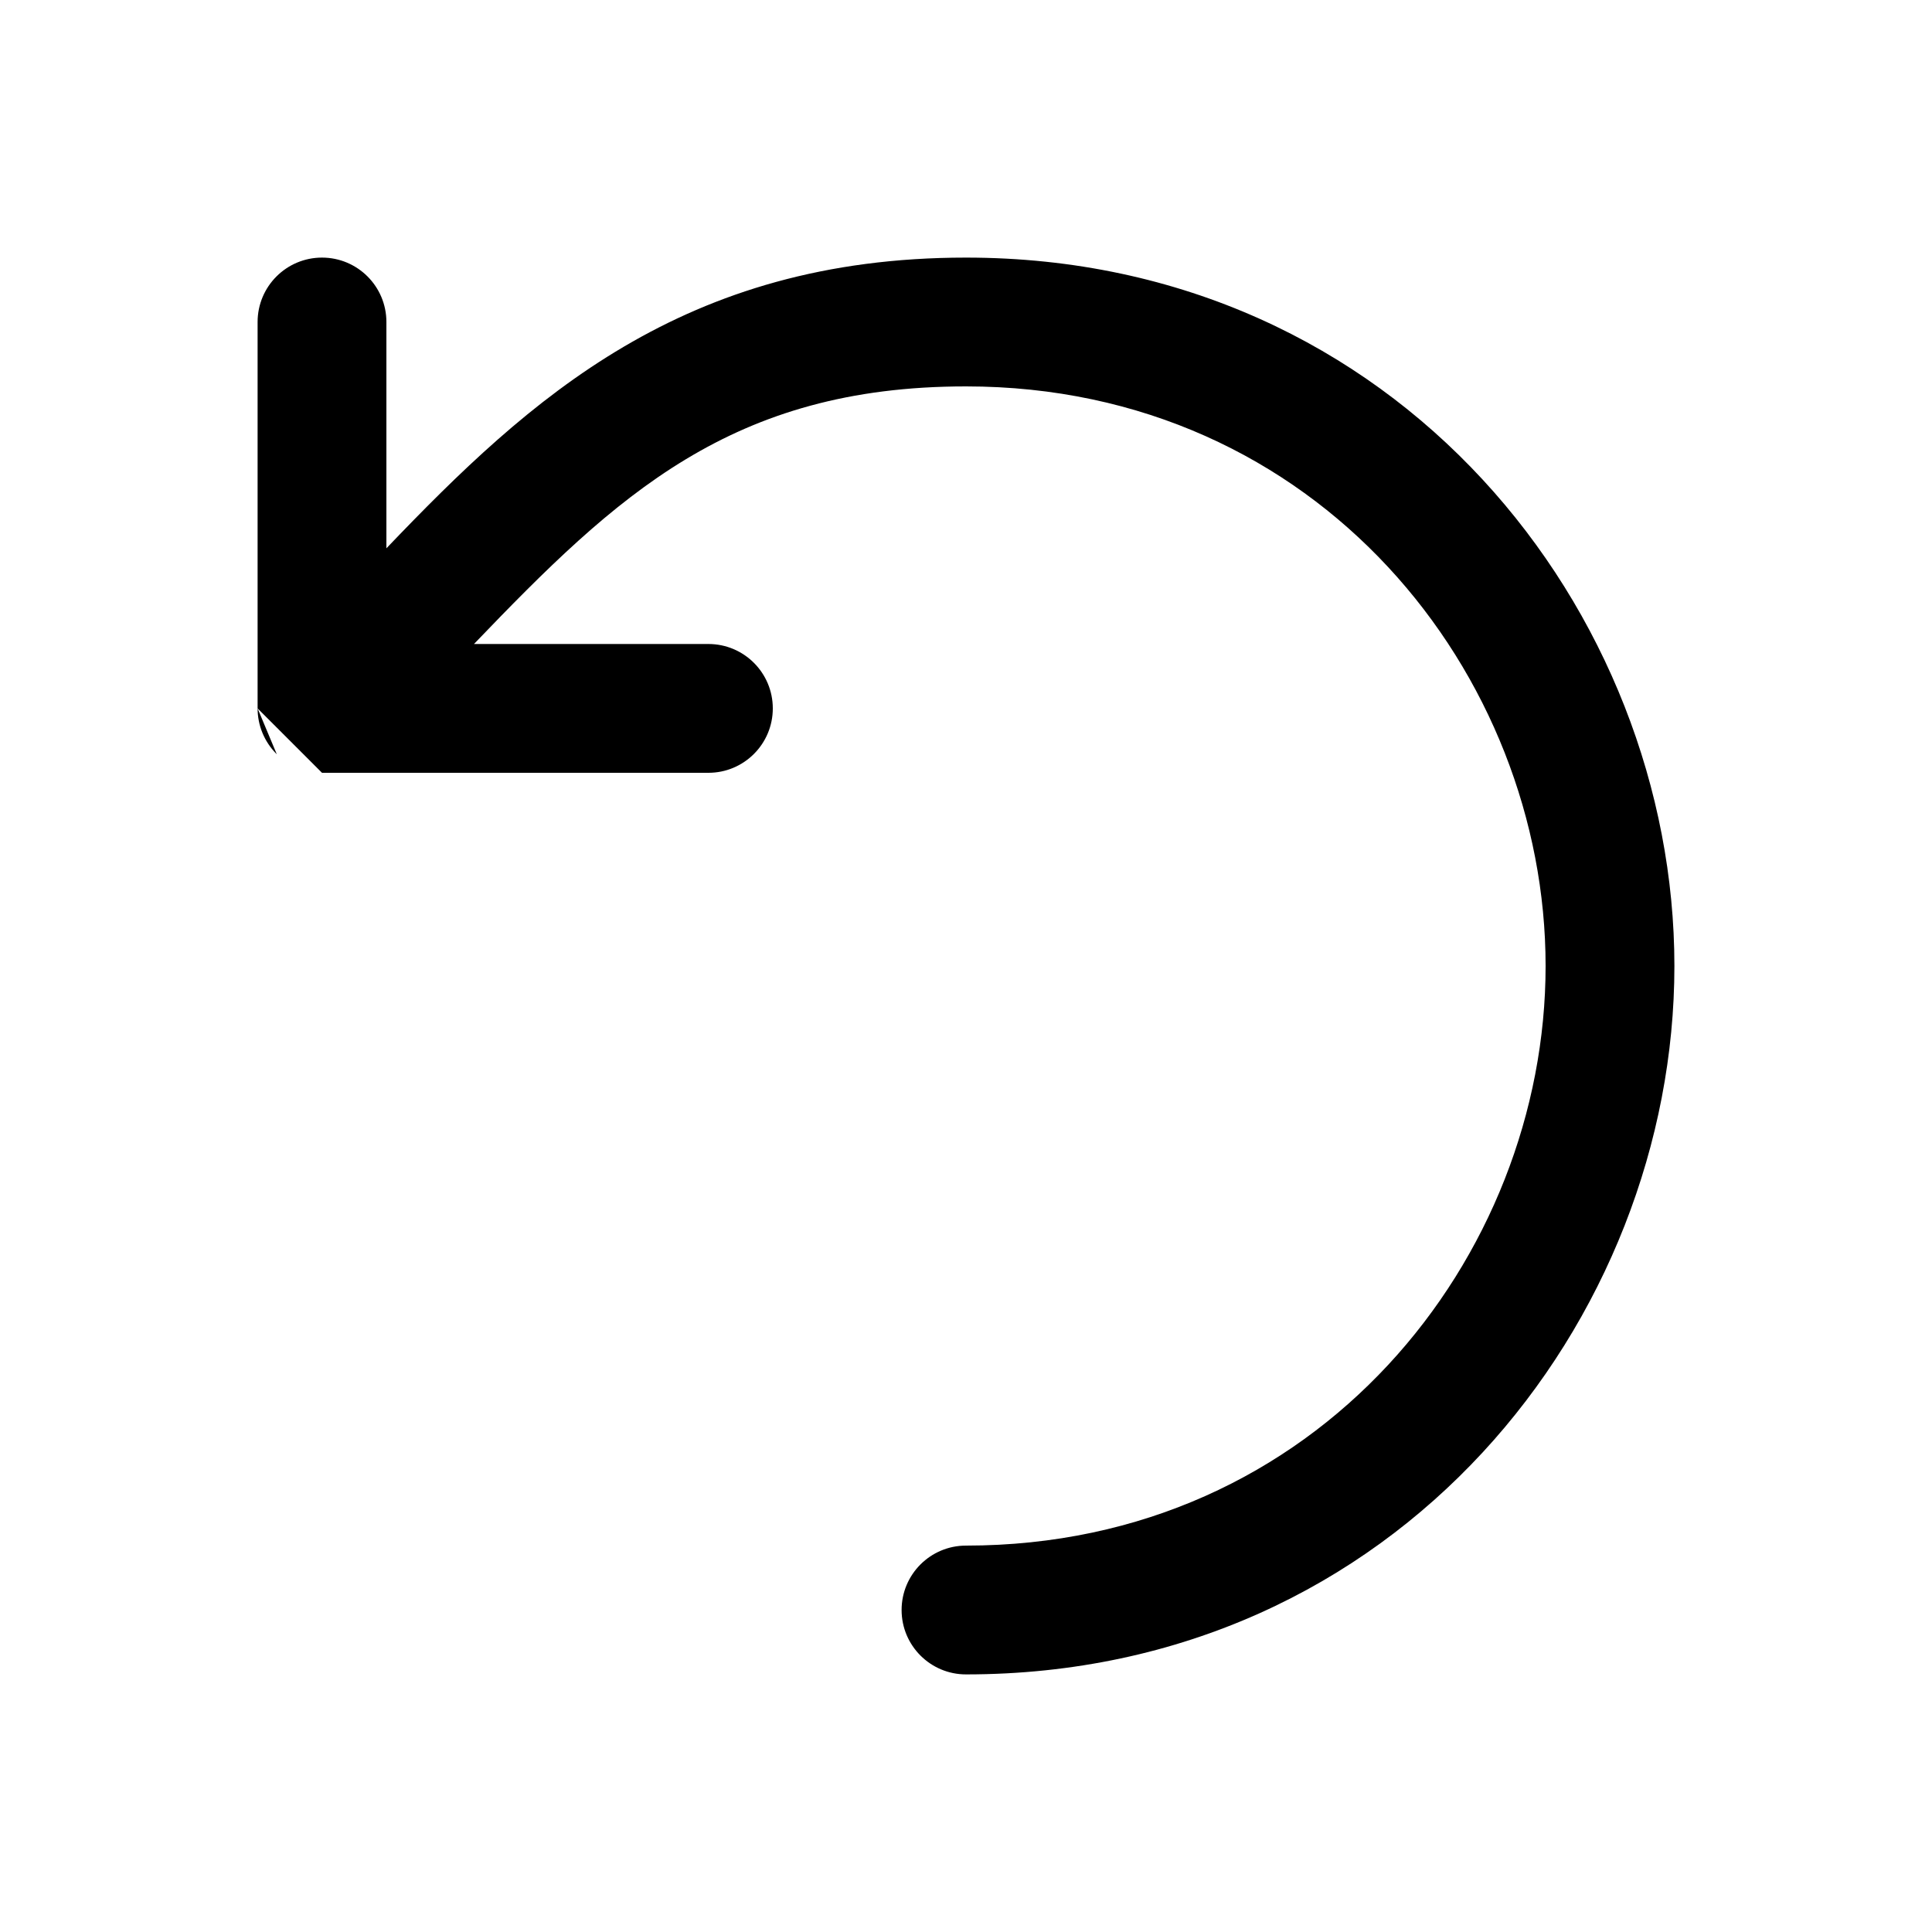
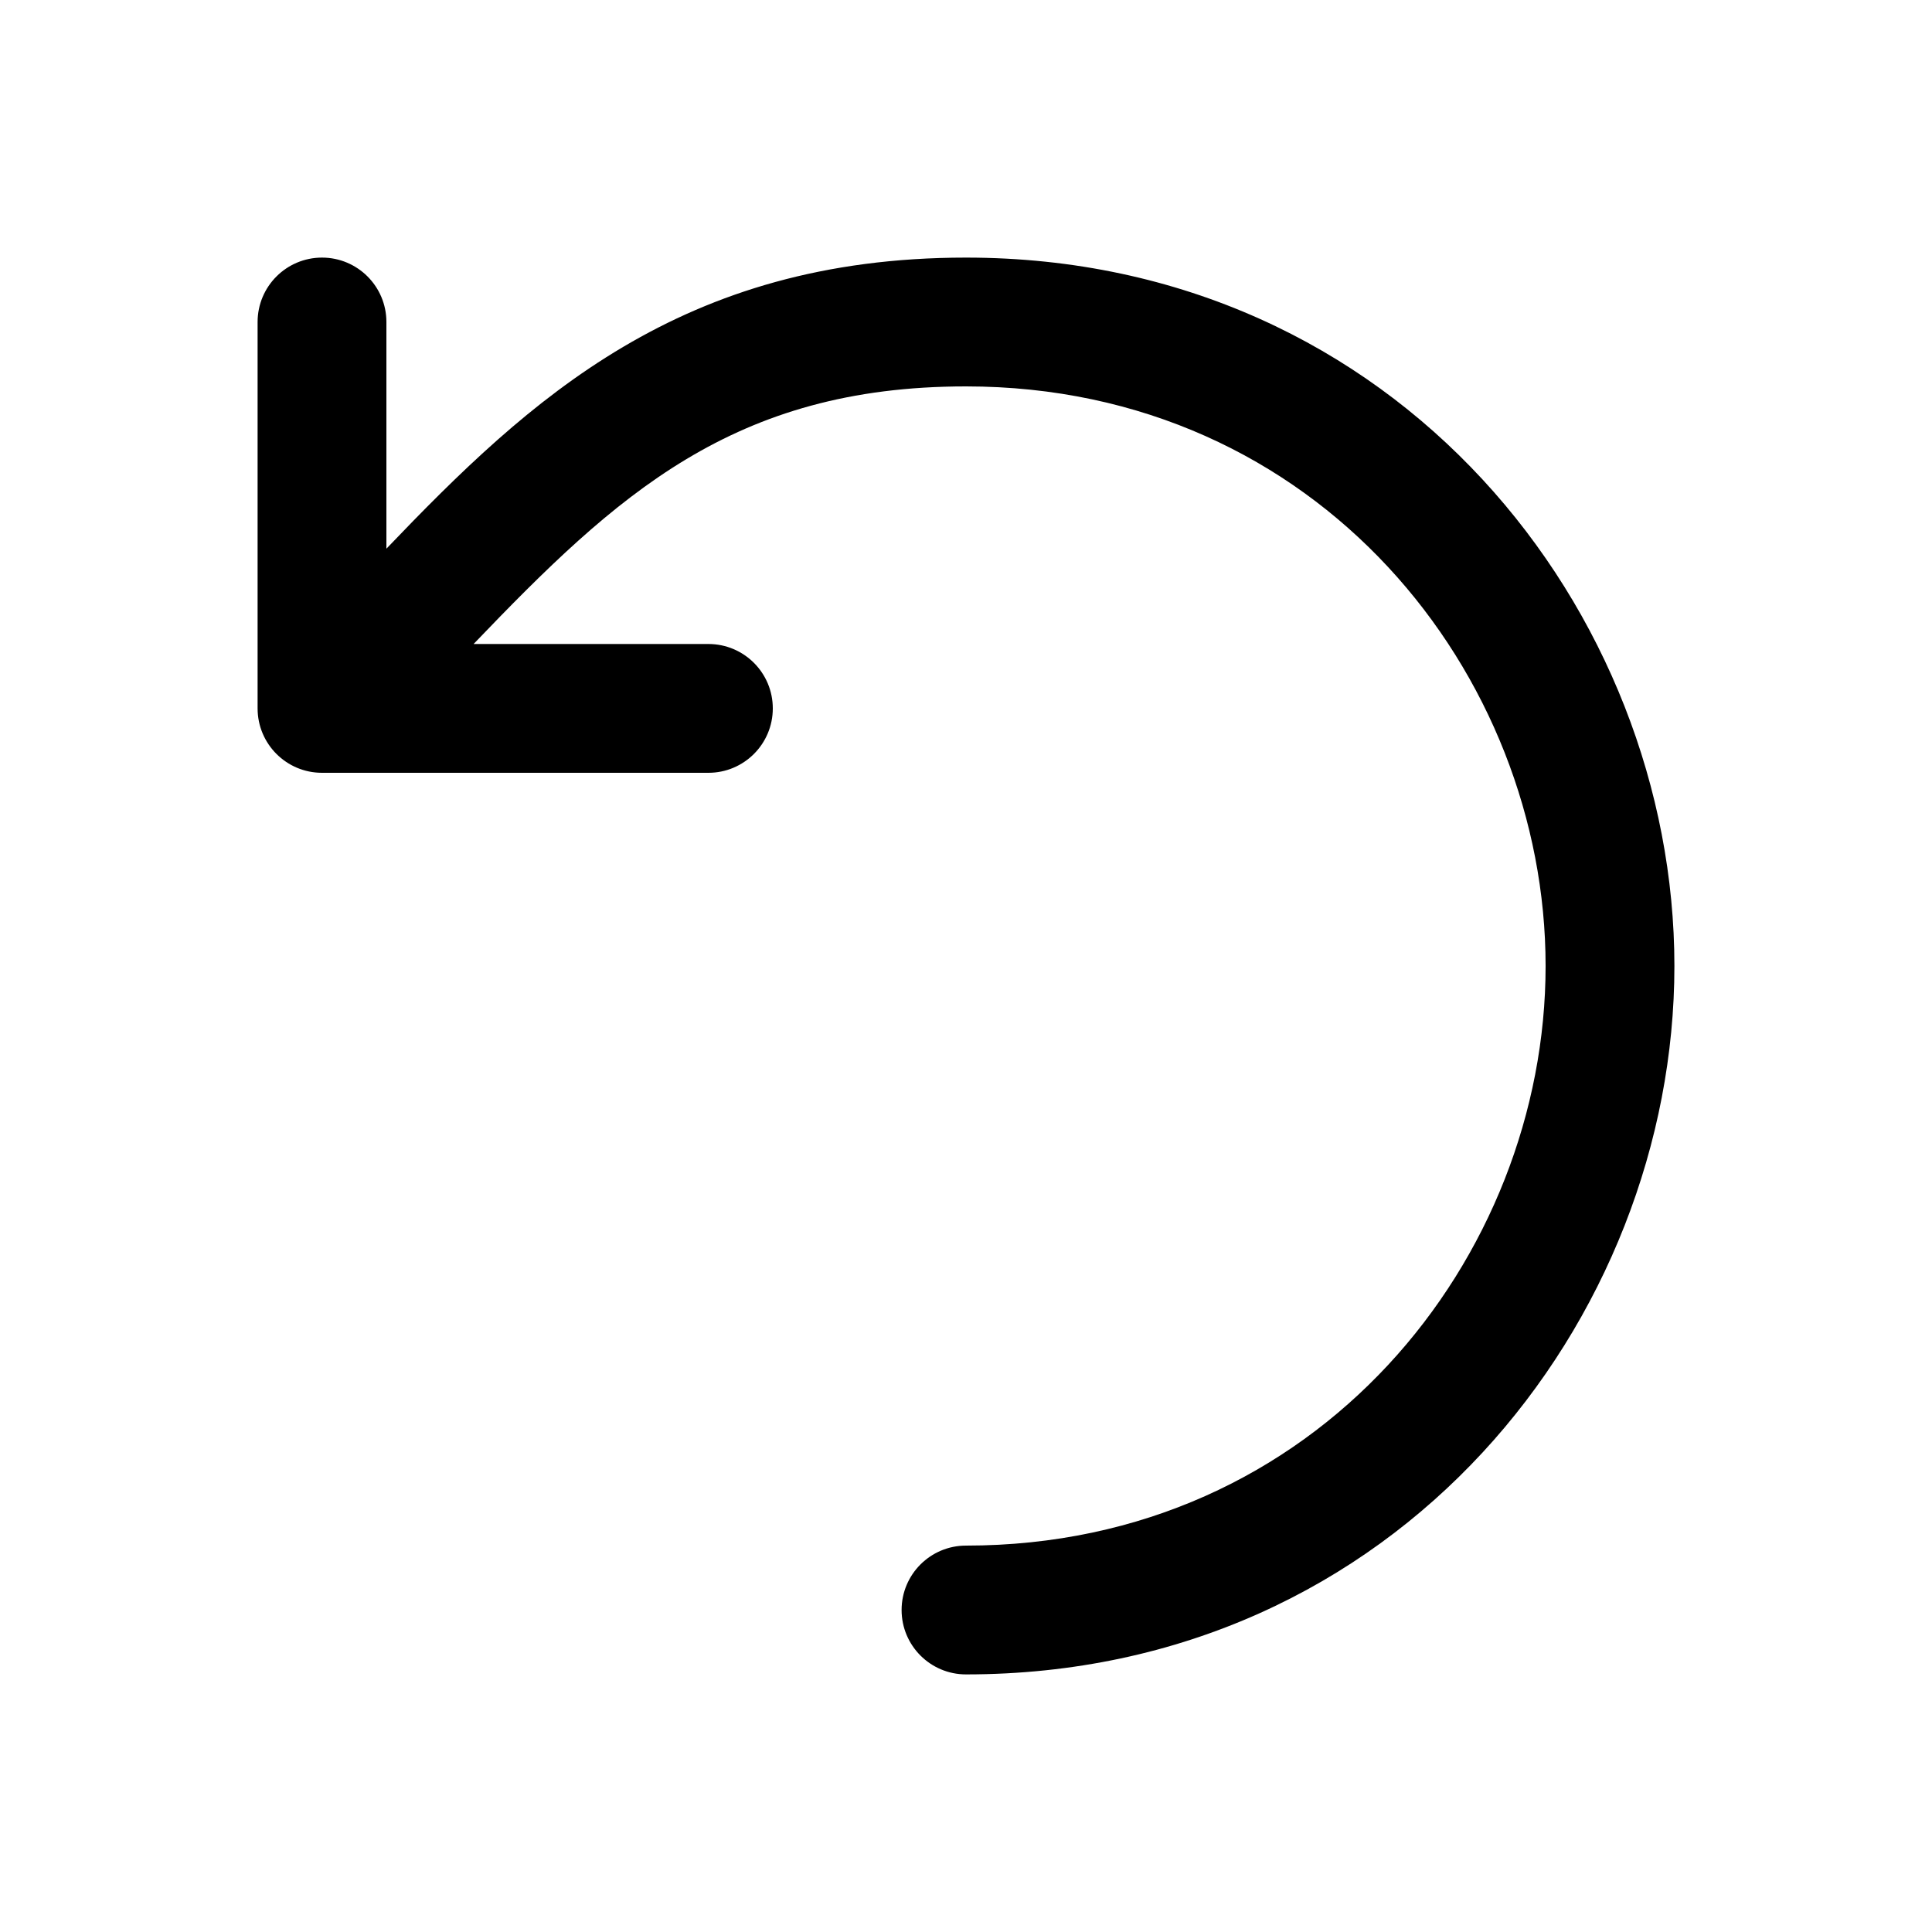
<svg xmlns="http://www.w3.org/2000/svg" width="15" height="15" fill="none">
-   <path fill-rule="evenodd" clip-rule="evenodd" d="M2 5.5v-3a.5.5 0 011 0v1.757C4.115 3.091 5.303 2 7.5 2 10.861 2 13 4.76 13 7.5S10.861 13 7.5 13a.5.5 0 010-1c2.739 0 4.5-2.24 4.5-4.5S10.239 3 7.5 3c-1.819 0-2.71.843-3.82 2H5.5a.5.5 0 010 1h-3-.003A.3.3 0 002.5 6m-.351-.144a.212.212 0 01-.005-.005A.5.5 0 012 5.5" fill="currentColor" />
+   <path fill-rule="evenodd" clip-rule="evenodd" d="M3 2.5a.5.5 0 00-1 0v3a.5.5 0 00.5.5h3a.5.5 0 000-1H3.677C4.787 3.842 5.694 3 7.5 3 10.239 3 12 5.24 12 7.5S10.239 12 7.5 12a.5.5 0 000 1c3.361 0 5.5-2.76 5.5-5.5S10.861 2 7.5 2C5.288 2 4.115 3.095 3 4.26V2.5z" fill="currentColor" />
</svg>
